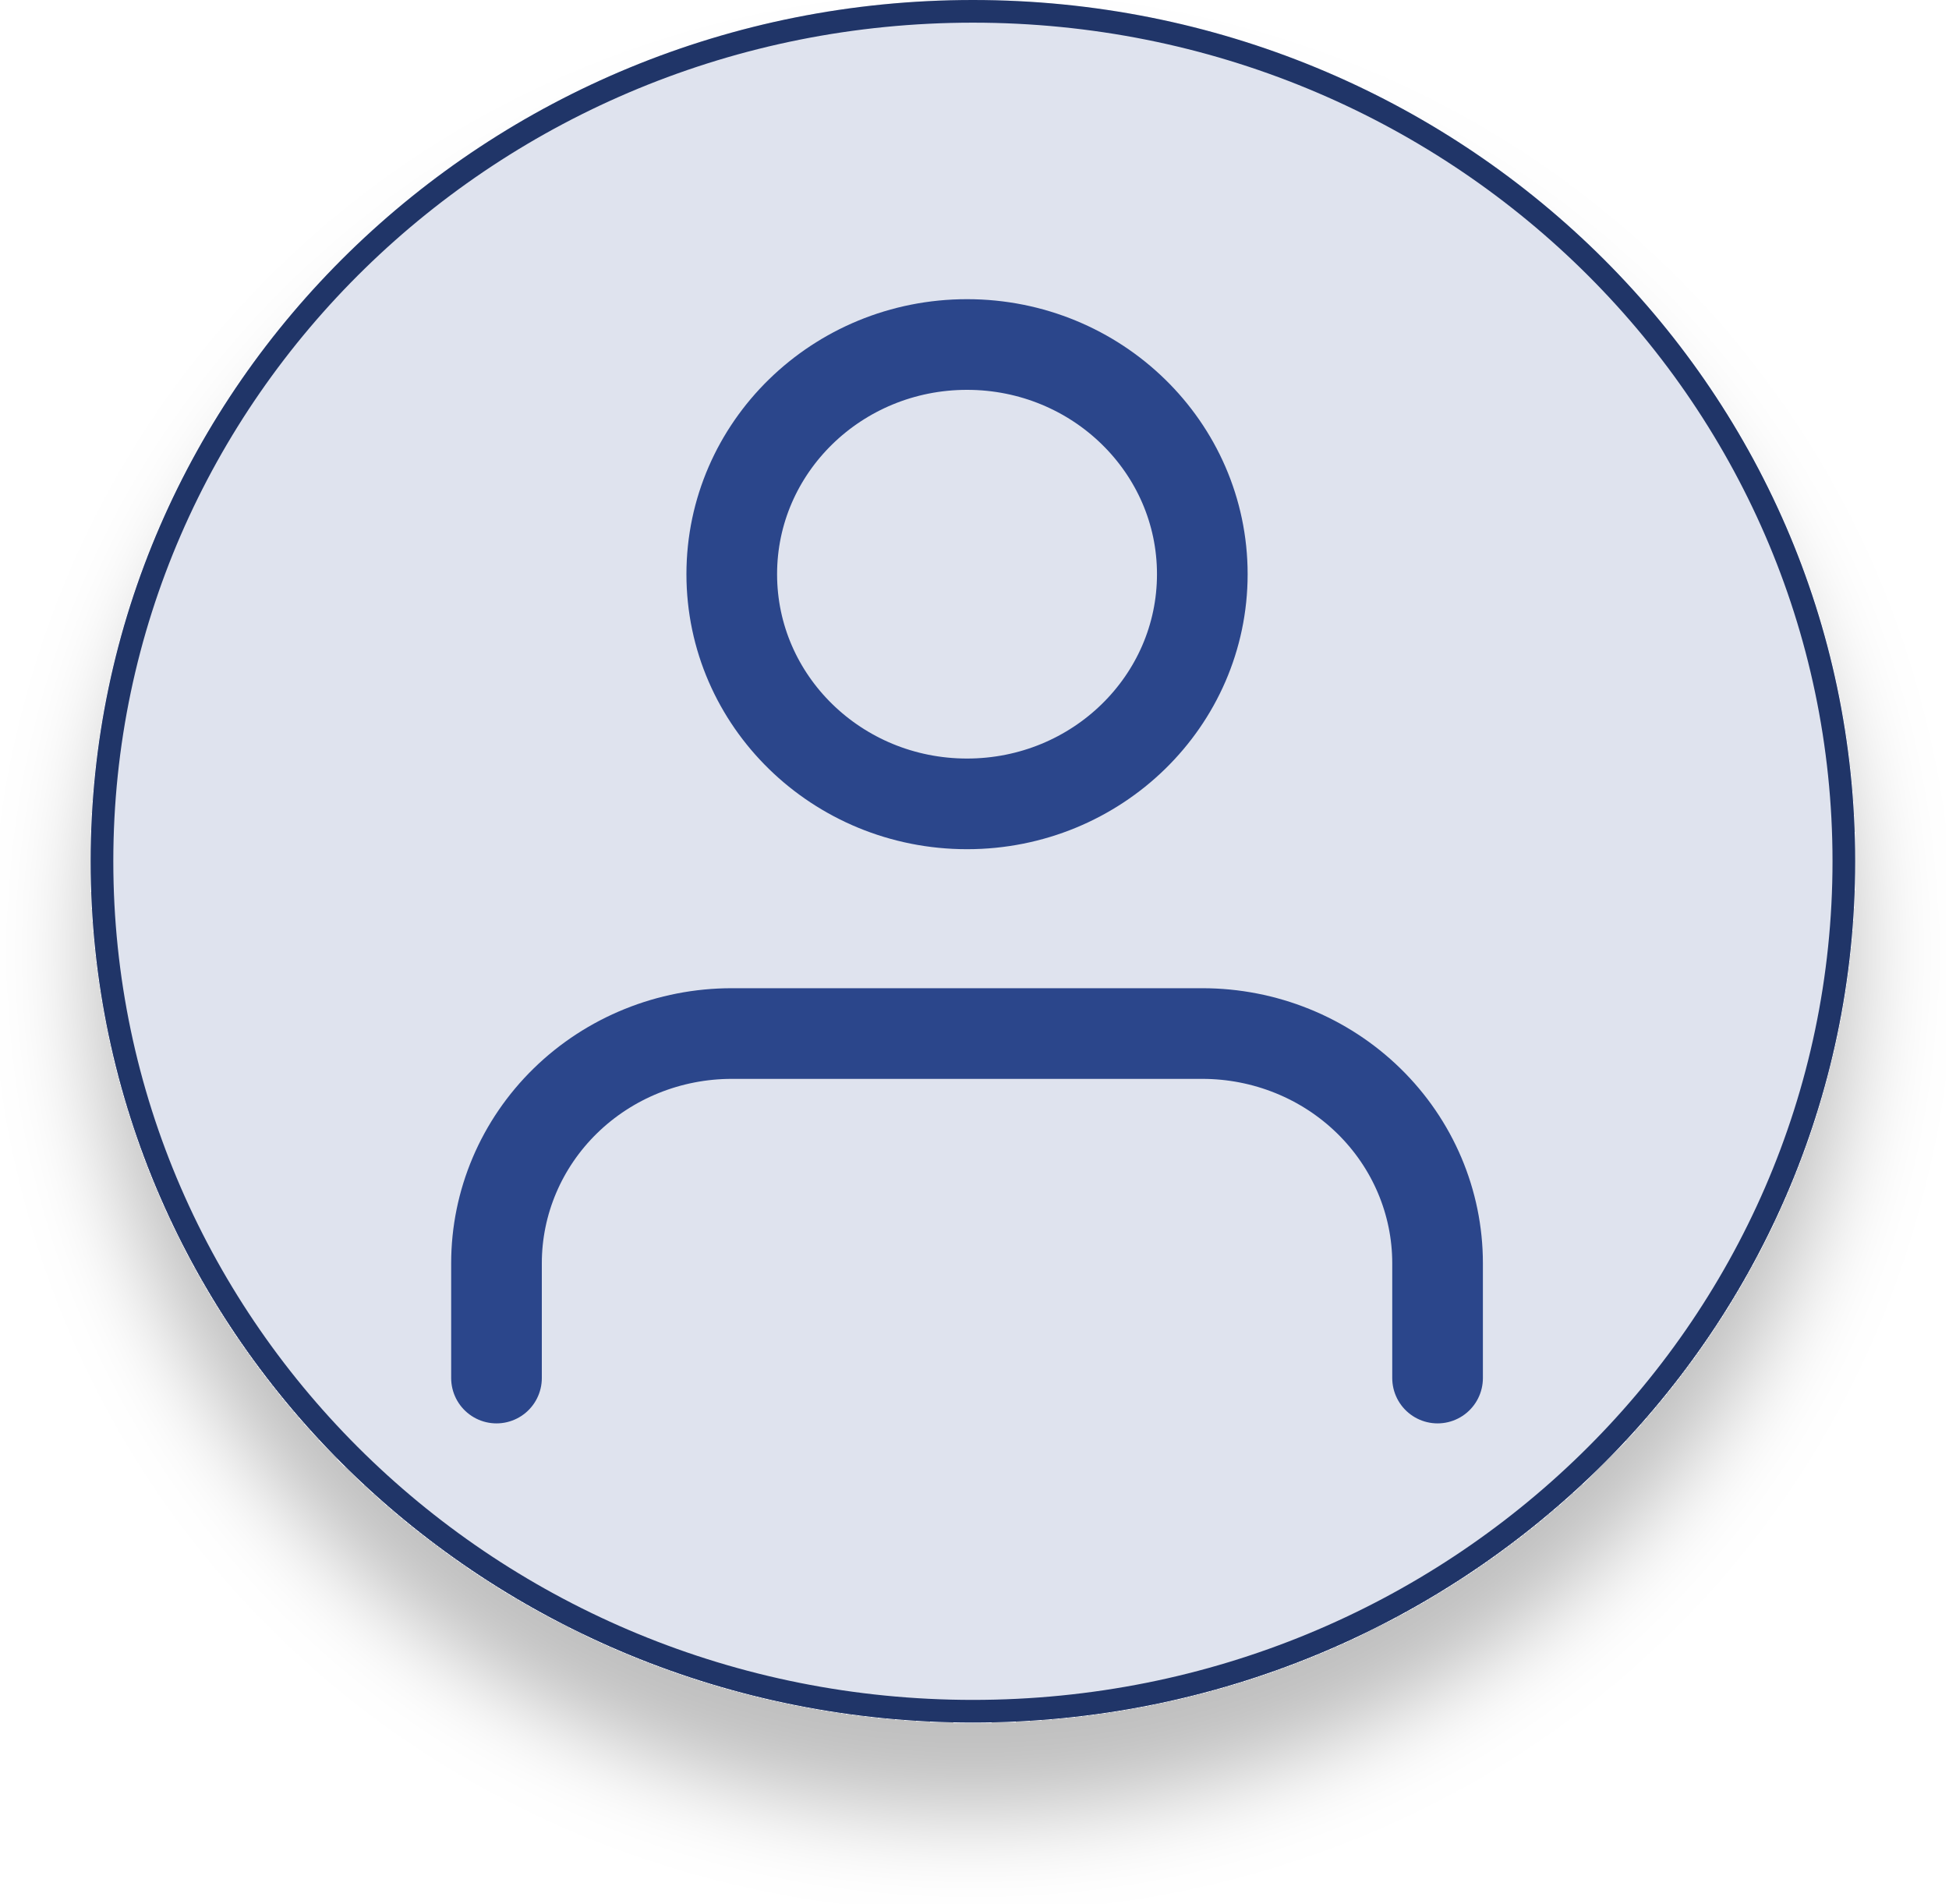
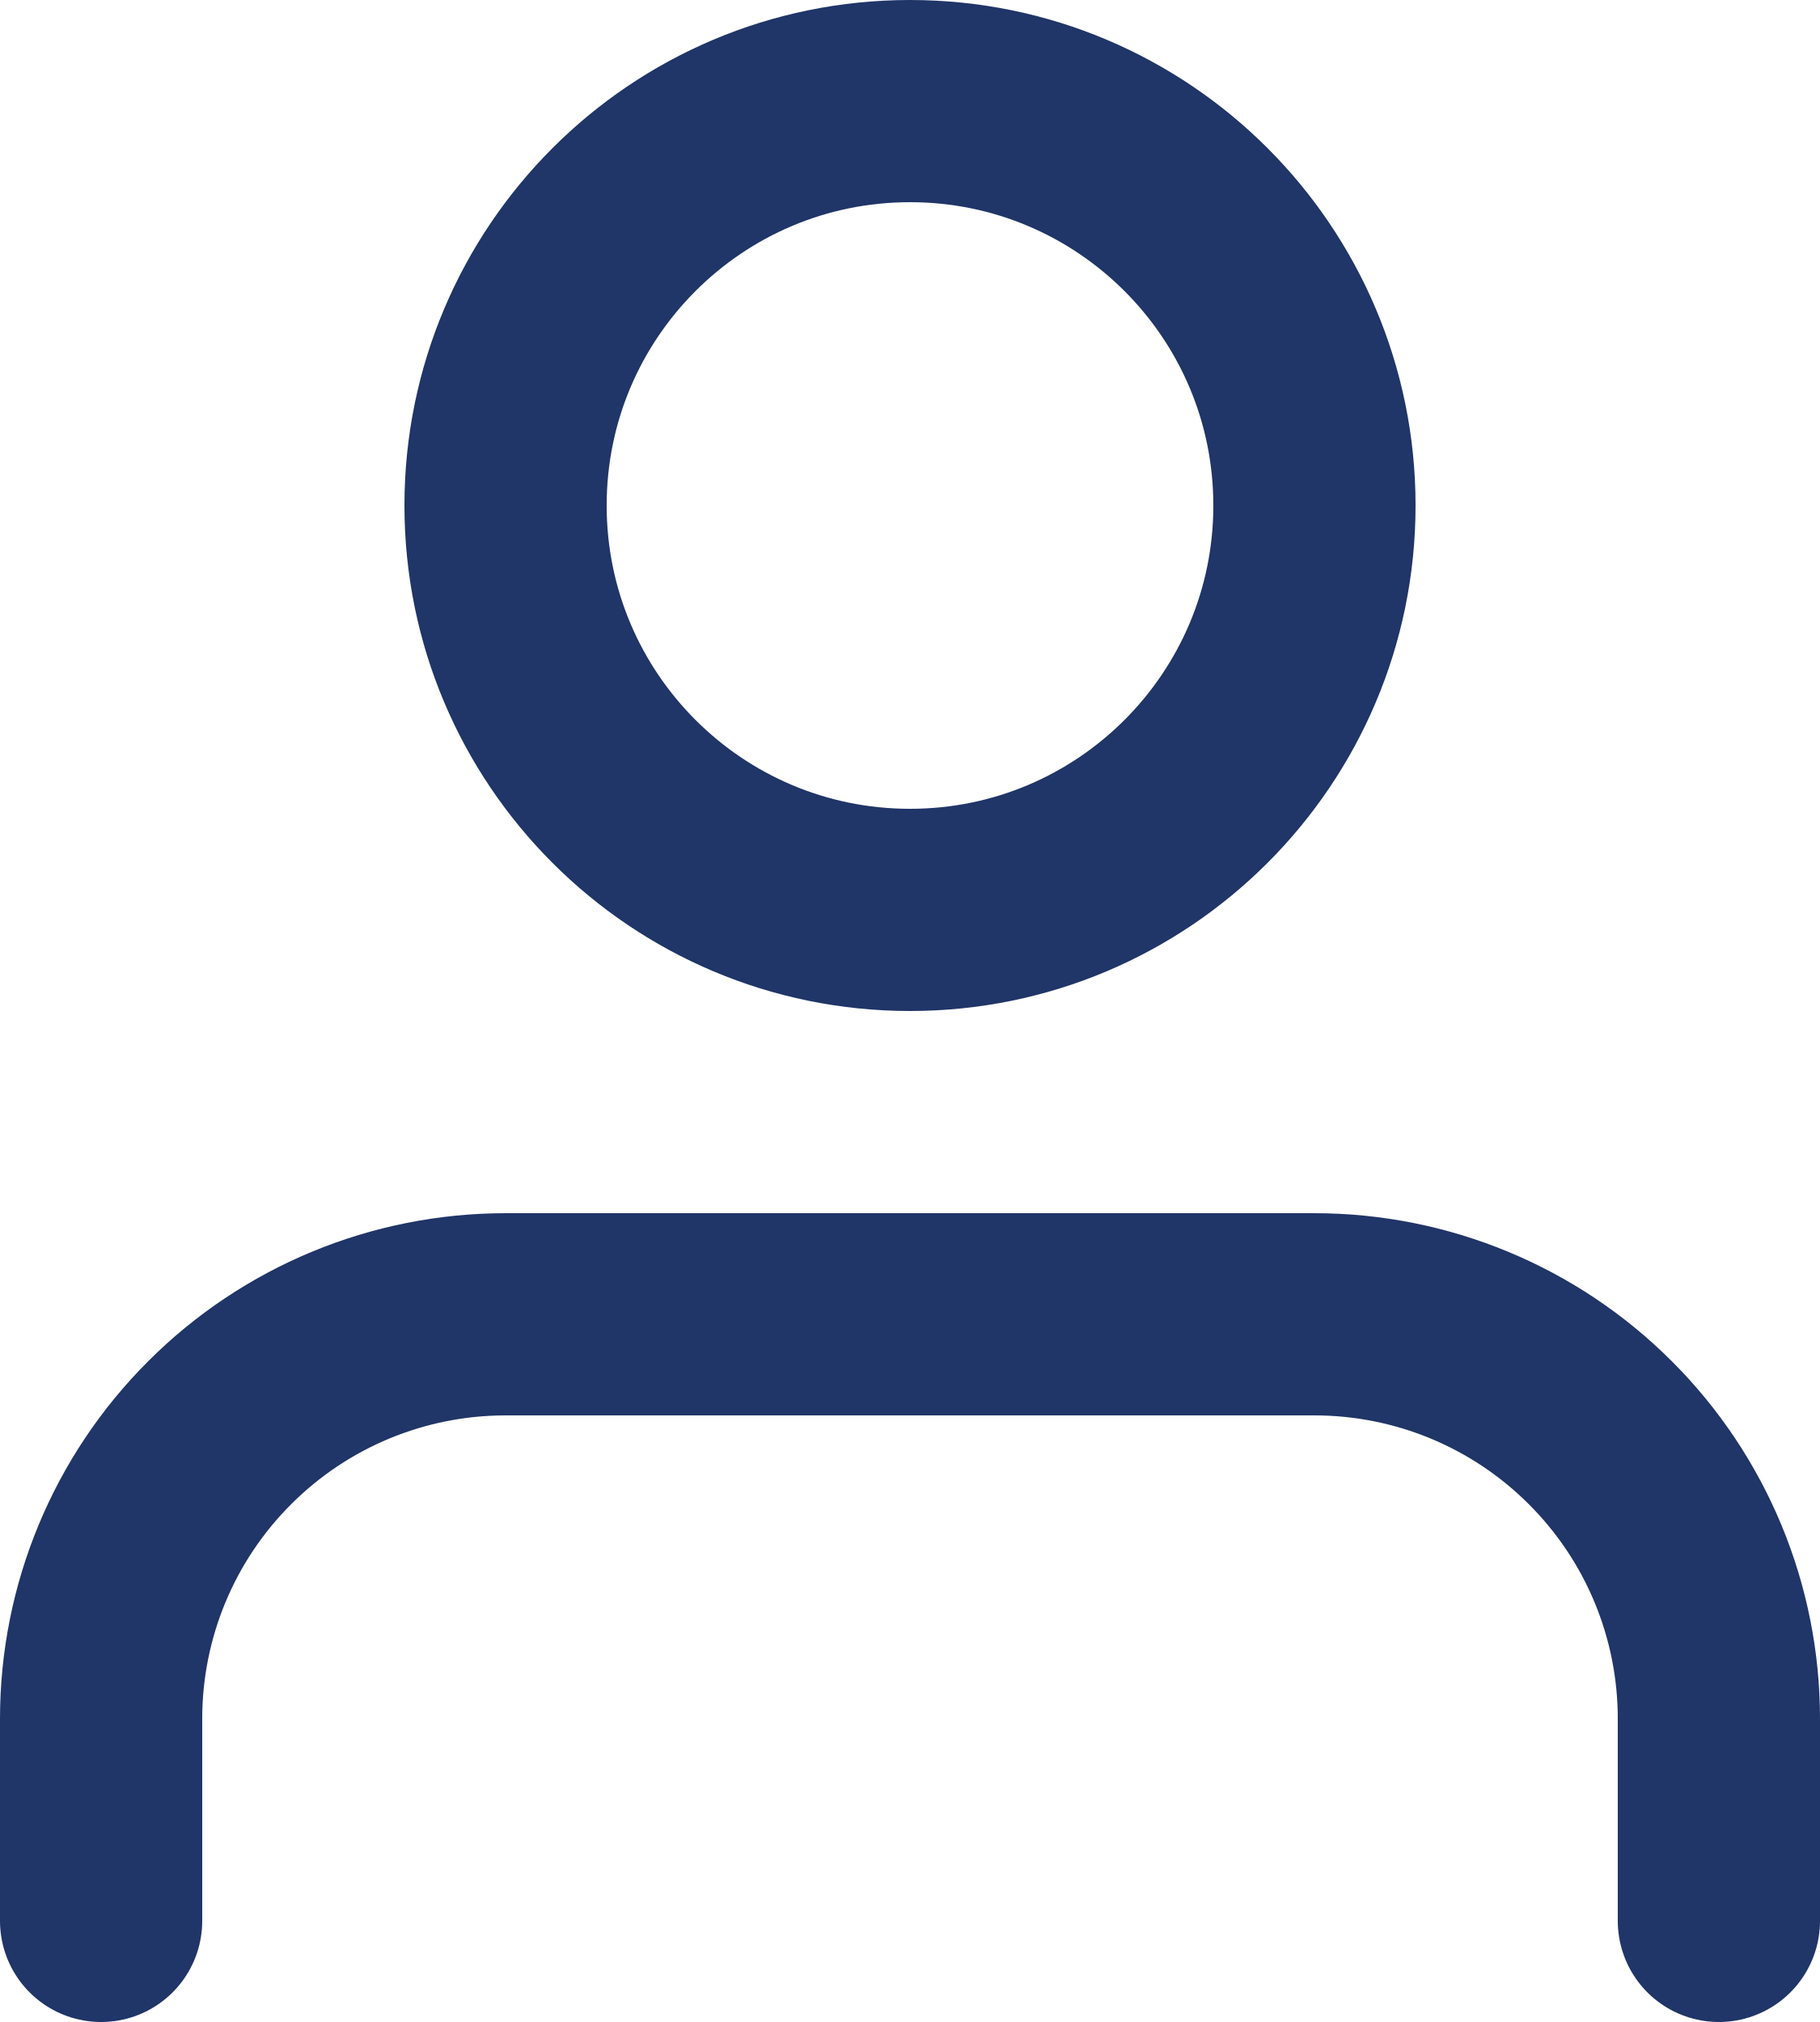
- <svg xmlns="http://www.w3.org/2000/svg" width="86" height="84" viewBox="0 0 86 84" fill="none">
-   <g filter="url(#filter0_d_195_6016)">
-     <ellipse cx="42.93" cy="38" rx="38.93" ry="38" fill="#DFE3EE" />
-     <path d="M81.36 38C81.36 58.699 64.166 75.5 42.93 75.5C21.694 75.5 4.5 58.699 4.5 38C4.5 17.301 21.694 0.5 42.93 0.5C64.166 0.5 81.36 17.301 81.36 38Z" stroke="#203568" />
-   </g>
-   <path d="M63.433 60.8V55.733C63.433 53.046 62.34 50.468 60.393 48.568C58.446 46.667 55.805 45.6 53.052 45.6H32.289C29.536 45.6 26.895 46.667 24.948 48.568C23.002 50.468 21.908 53.046 21.908 55.733V60.8" stroke="#2B468B" stroke-width="4" stroke-linecap="round" stroke-linejoin="round" />
-   <path d="M42.67 35.467C48.404 35.467 53.052 30.93 53.052 25.333C53.052 19.737 48.404 15.2 42.67 15.2C36.937 15.2 32.289 19.737 32.289 25.333C32.289 30.93 36.937 35.467 42.67 35.467Z" stroke="#2B468B" stroke-width="4" stroke-linecap="round" stroke-linejoin="round" />
-   <defs>
-     <filter id="filter0_d_195_6016" x="0" y="0" width="85.86" height="84" filterUnits="userSpaceOnUse" color-interpolation-filters="sRGB">
-       <feFlood flood-opacity="0" result="BackgroundImageFix" />
-       <feColorMatrix in="SourceAlpha" type="matrix" values="0 0 0 0 0 0 0 0 0 0 0 0 0 0 0 0 0 0 127 0" result="hardAlpha" />
-       <feOffset dy="4" />
-       <feGaussianBlur stdDeviation="2" />
-       <feComposite in2="hardAlpha" operator="out" />
-       <feColorMatrix type="matrix" values="0 0 0 0 0 0 0 0 0 0 0 0 0 0 0 0 0 0 0.25 0" />
-       <feBlend mode="normal" in2="BackgroundImageFix" result="effect1_dropShadow_195_6016" />
-       <feBlend mode="normal" in="SourceGraphic" in2="effect1_dropShadow_195_6016" result="shape" />
-     </filter>
-   </defs>
+ <svg xmlns="http://www.w3.org/2000/svg" width="18" height="20" viewBox="0 0 18 20" fill="none">
+   <path d="M17 19V17C17 15.939 16.579 14.922 15.828 14.172C15.078 13.421 14.061 13 13 13H5C3.939 13 2.922 13.421 2.172 14.172C1.421 14.922 1 15.939 1 17L1 19" stroke="#203568" stroke-width="2" stroke-linecap="round" stroke-linejoin="round" />
+   <path d="M9 9C11.209 9 13 7.209 13 5C13 2.791 11.209 1 9 1C6.791 1 5 2.791 5 5C5 7.209 6.791 9 9 9Z" stroke="#203568" stroke-width="2" stroke-linecap="round" stroke-linejoin="round" />
</svg>
